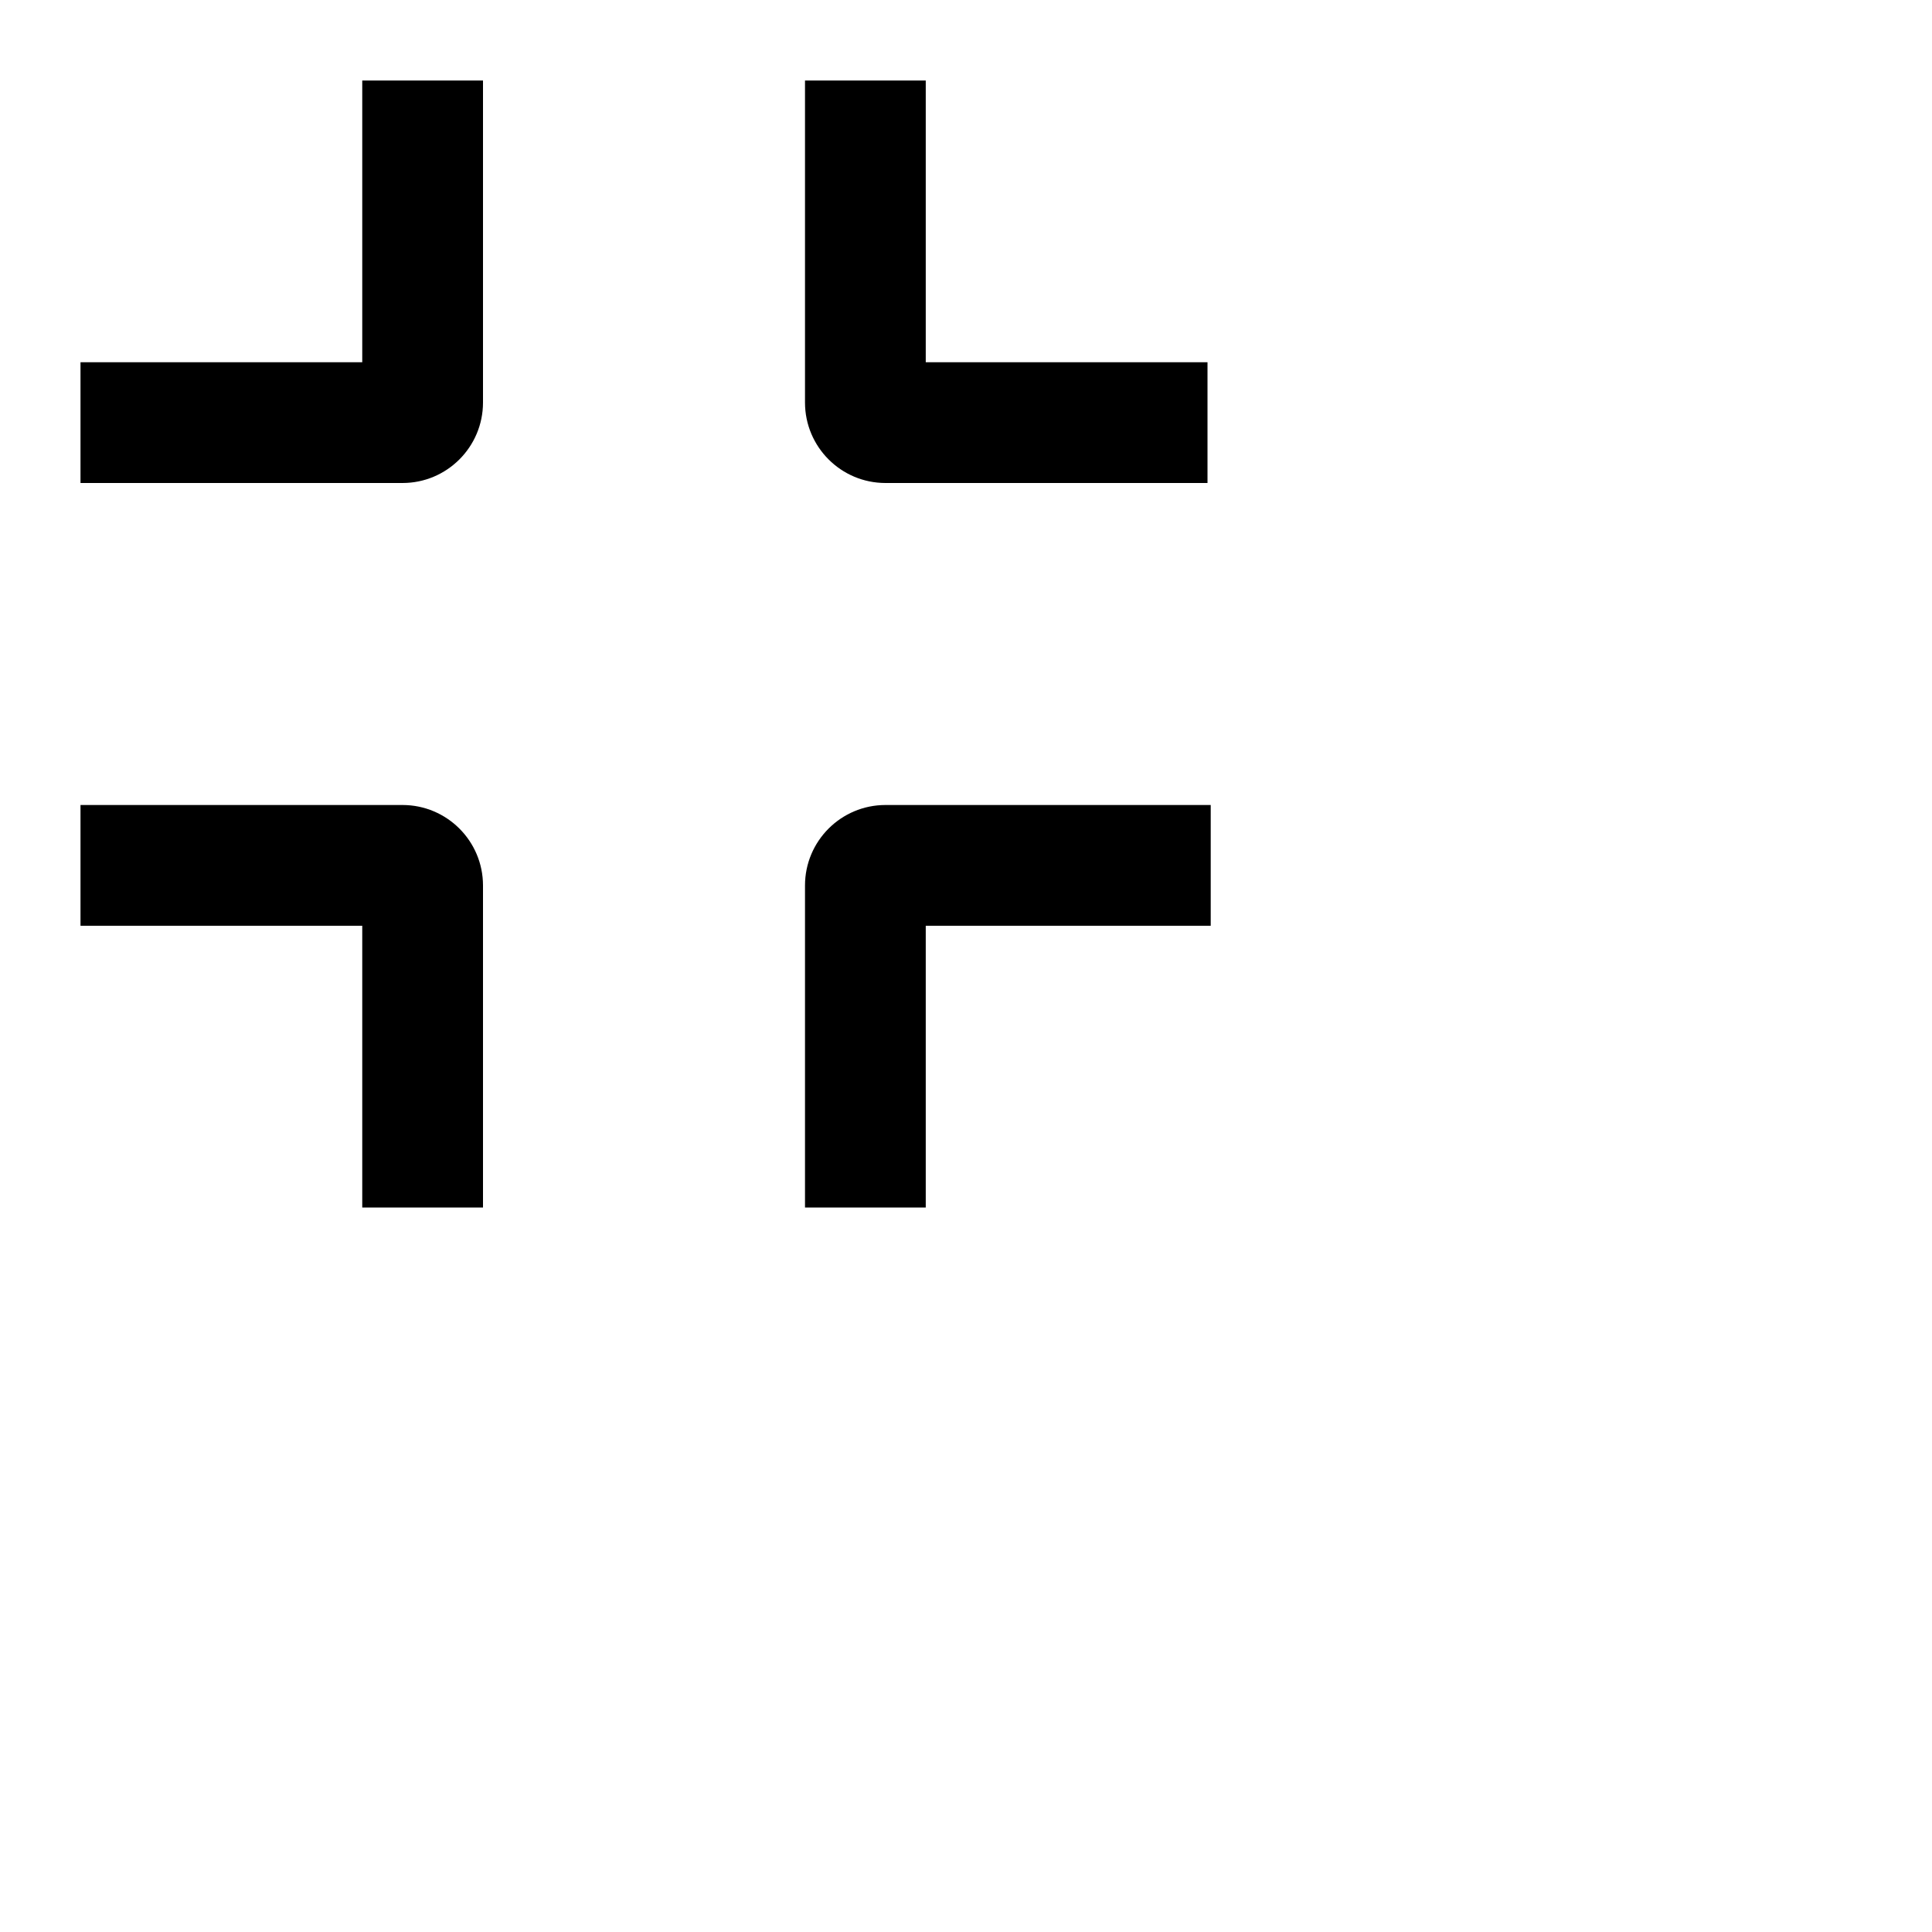
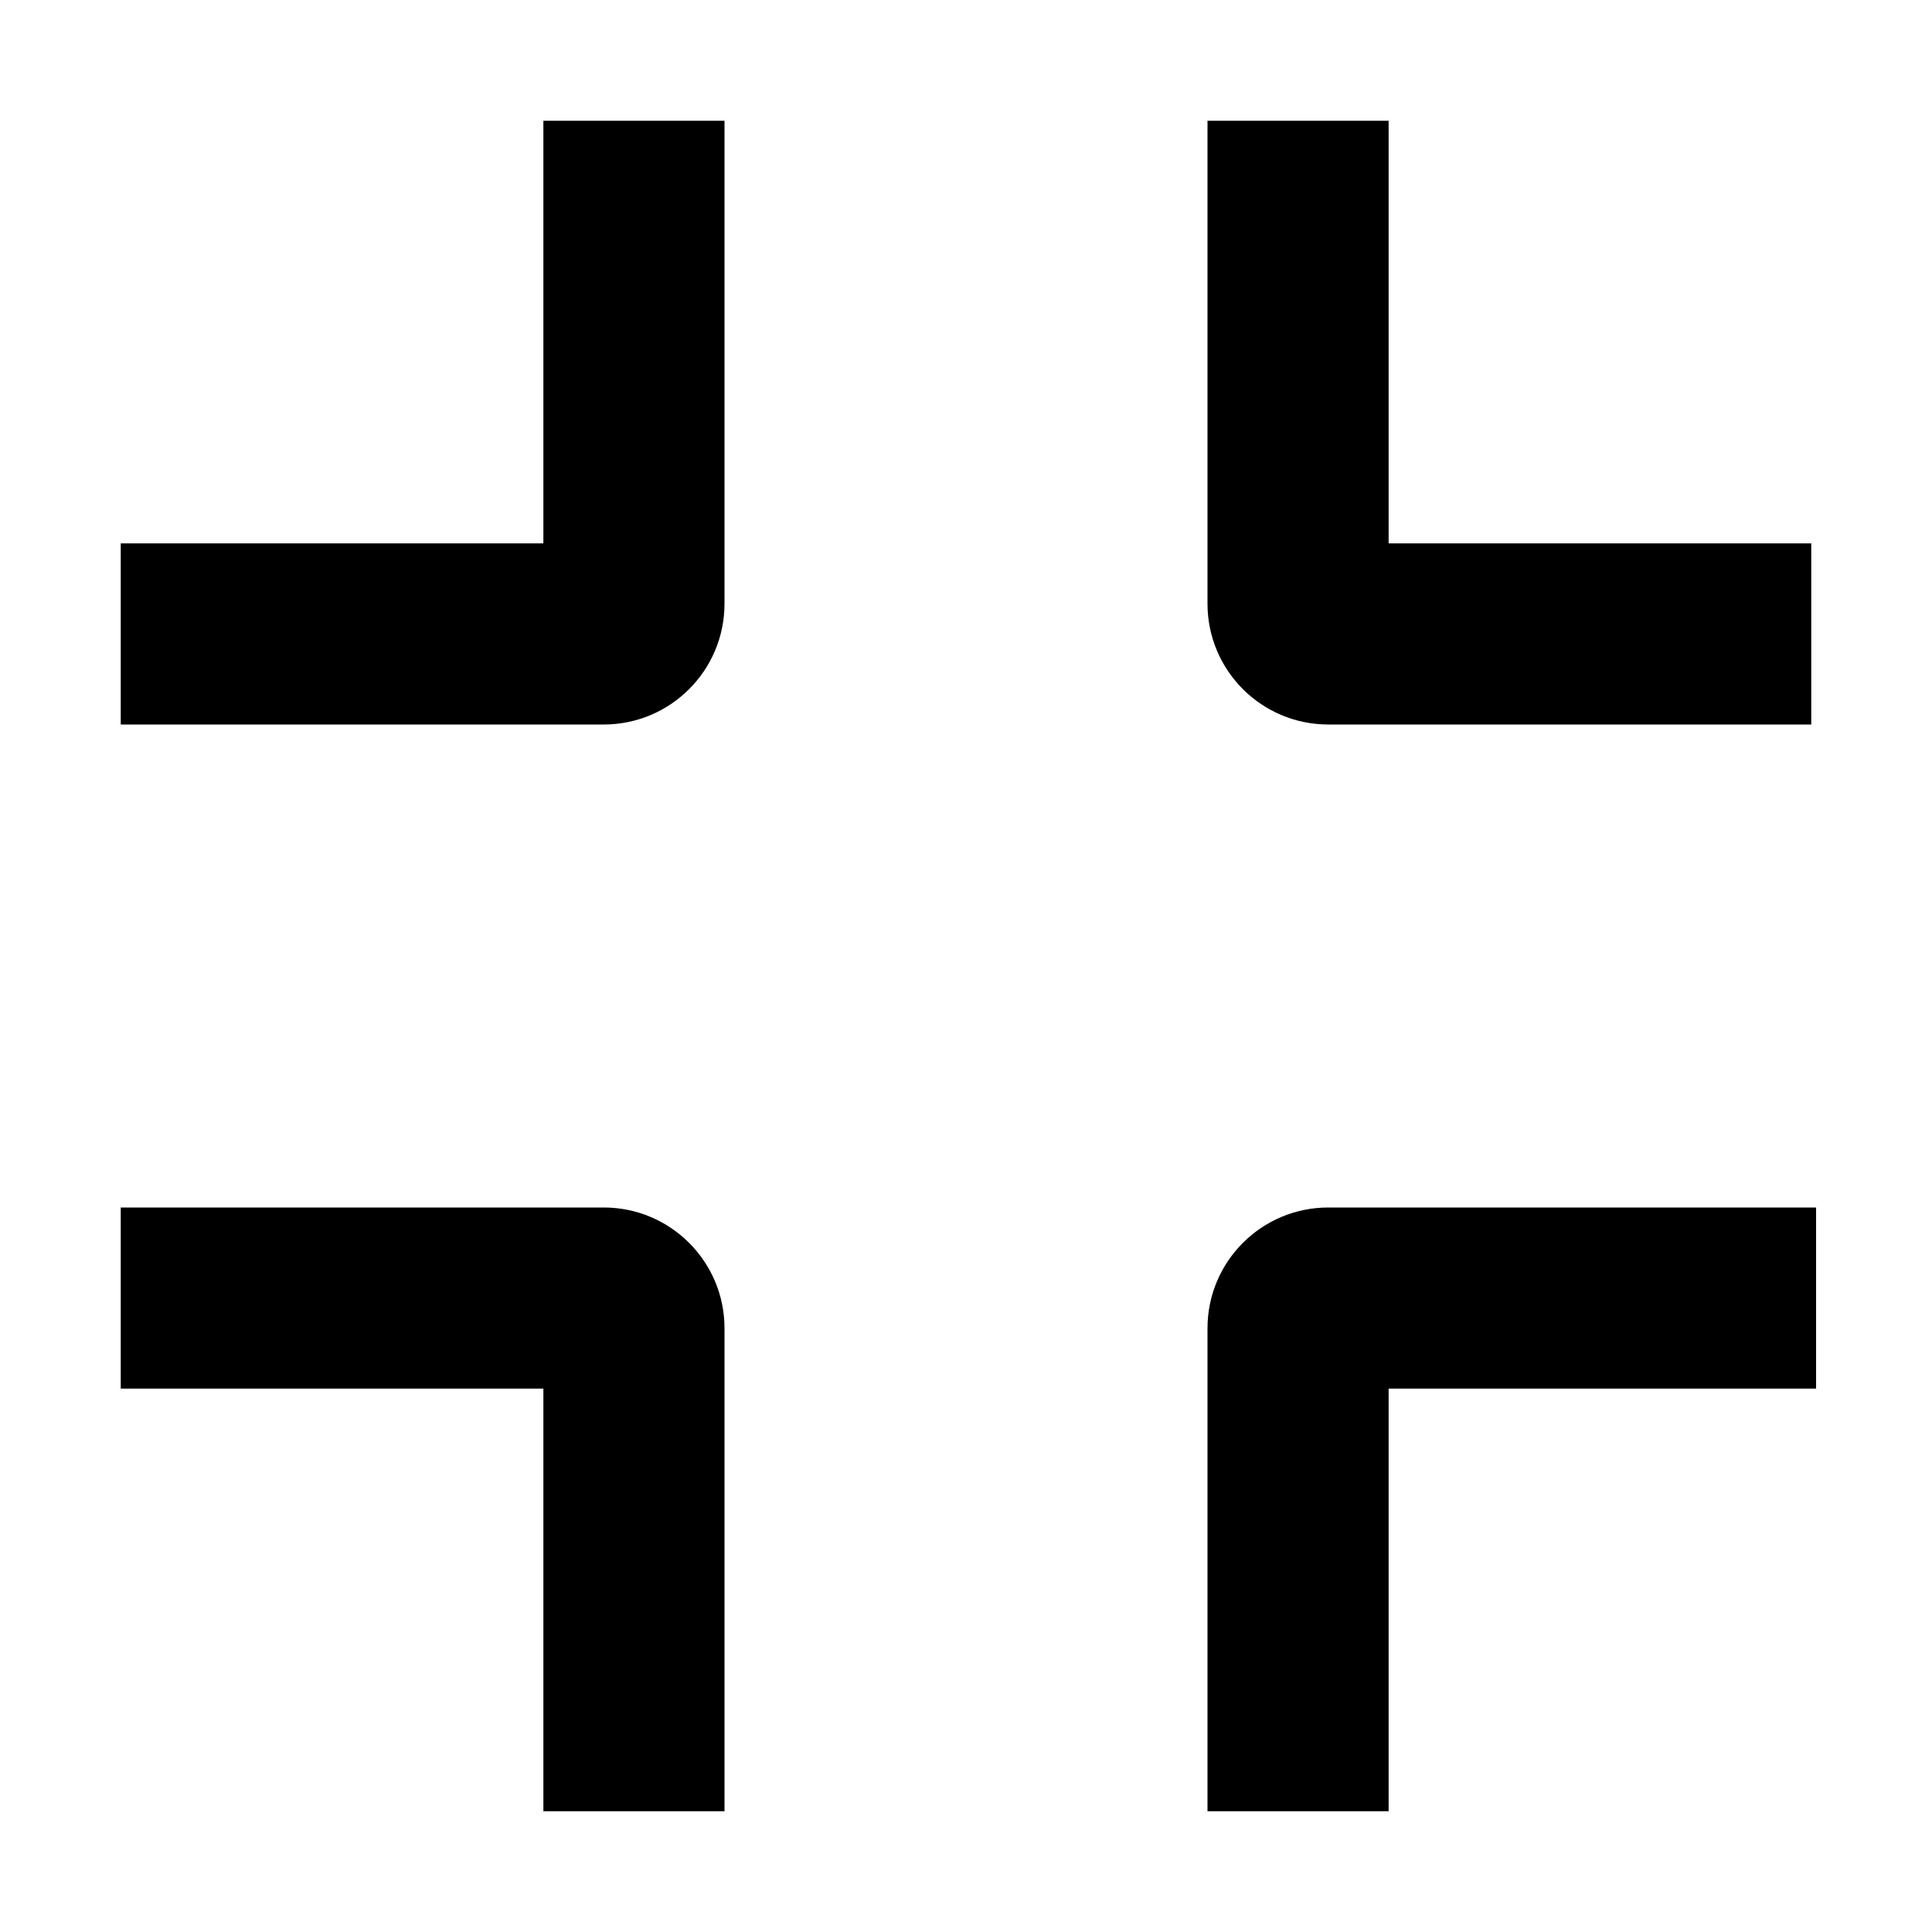
- <svg xmlns="http://www.w3.org/2000/svg" height="16" stroke-linejoin="round" viewBox="0 0 24 24" width="16">
+ <svg xmlns="http://www.w3.org/2000/svg" height="16" stroke-linejoin="round" viewBox="0 0 16 16" width="16">
  <path fill-rule="evenodd" clip-rule="evenodd" d="M6 1V1.75V5C6 5.552 5.552 6 5 6H1.75H1V4.5H1.75H4.5V1.75V1H6ZM14.25 6H15V4.5H14.25H11.5V1.75V1H10V1.75V5C10 5.552 10.448 6 11 6H14.25ZM10 14.25V15H11.5V14.25V11.5H14.29H15.04V10H14.29H11C10.448 10 10 10.448 10 11V14.25ZM1.75 10H1V11.5H1.75H4.5V14.25V15H6V14.25V11C6 10.448 5.552 10 5 10H1.75Z" fill="currentColor" />
</svg>
